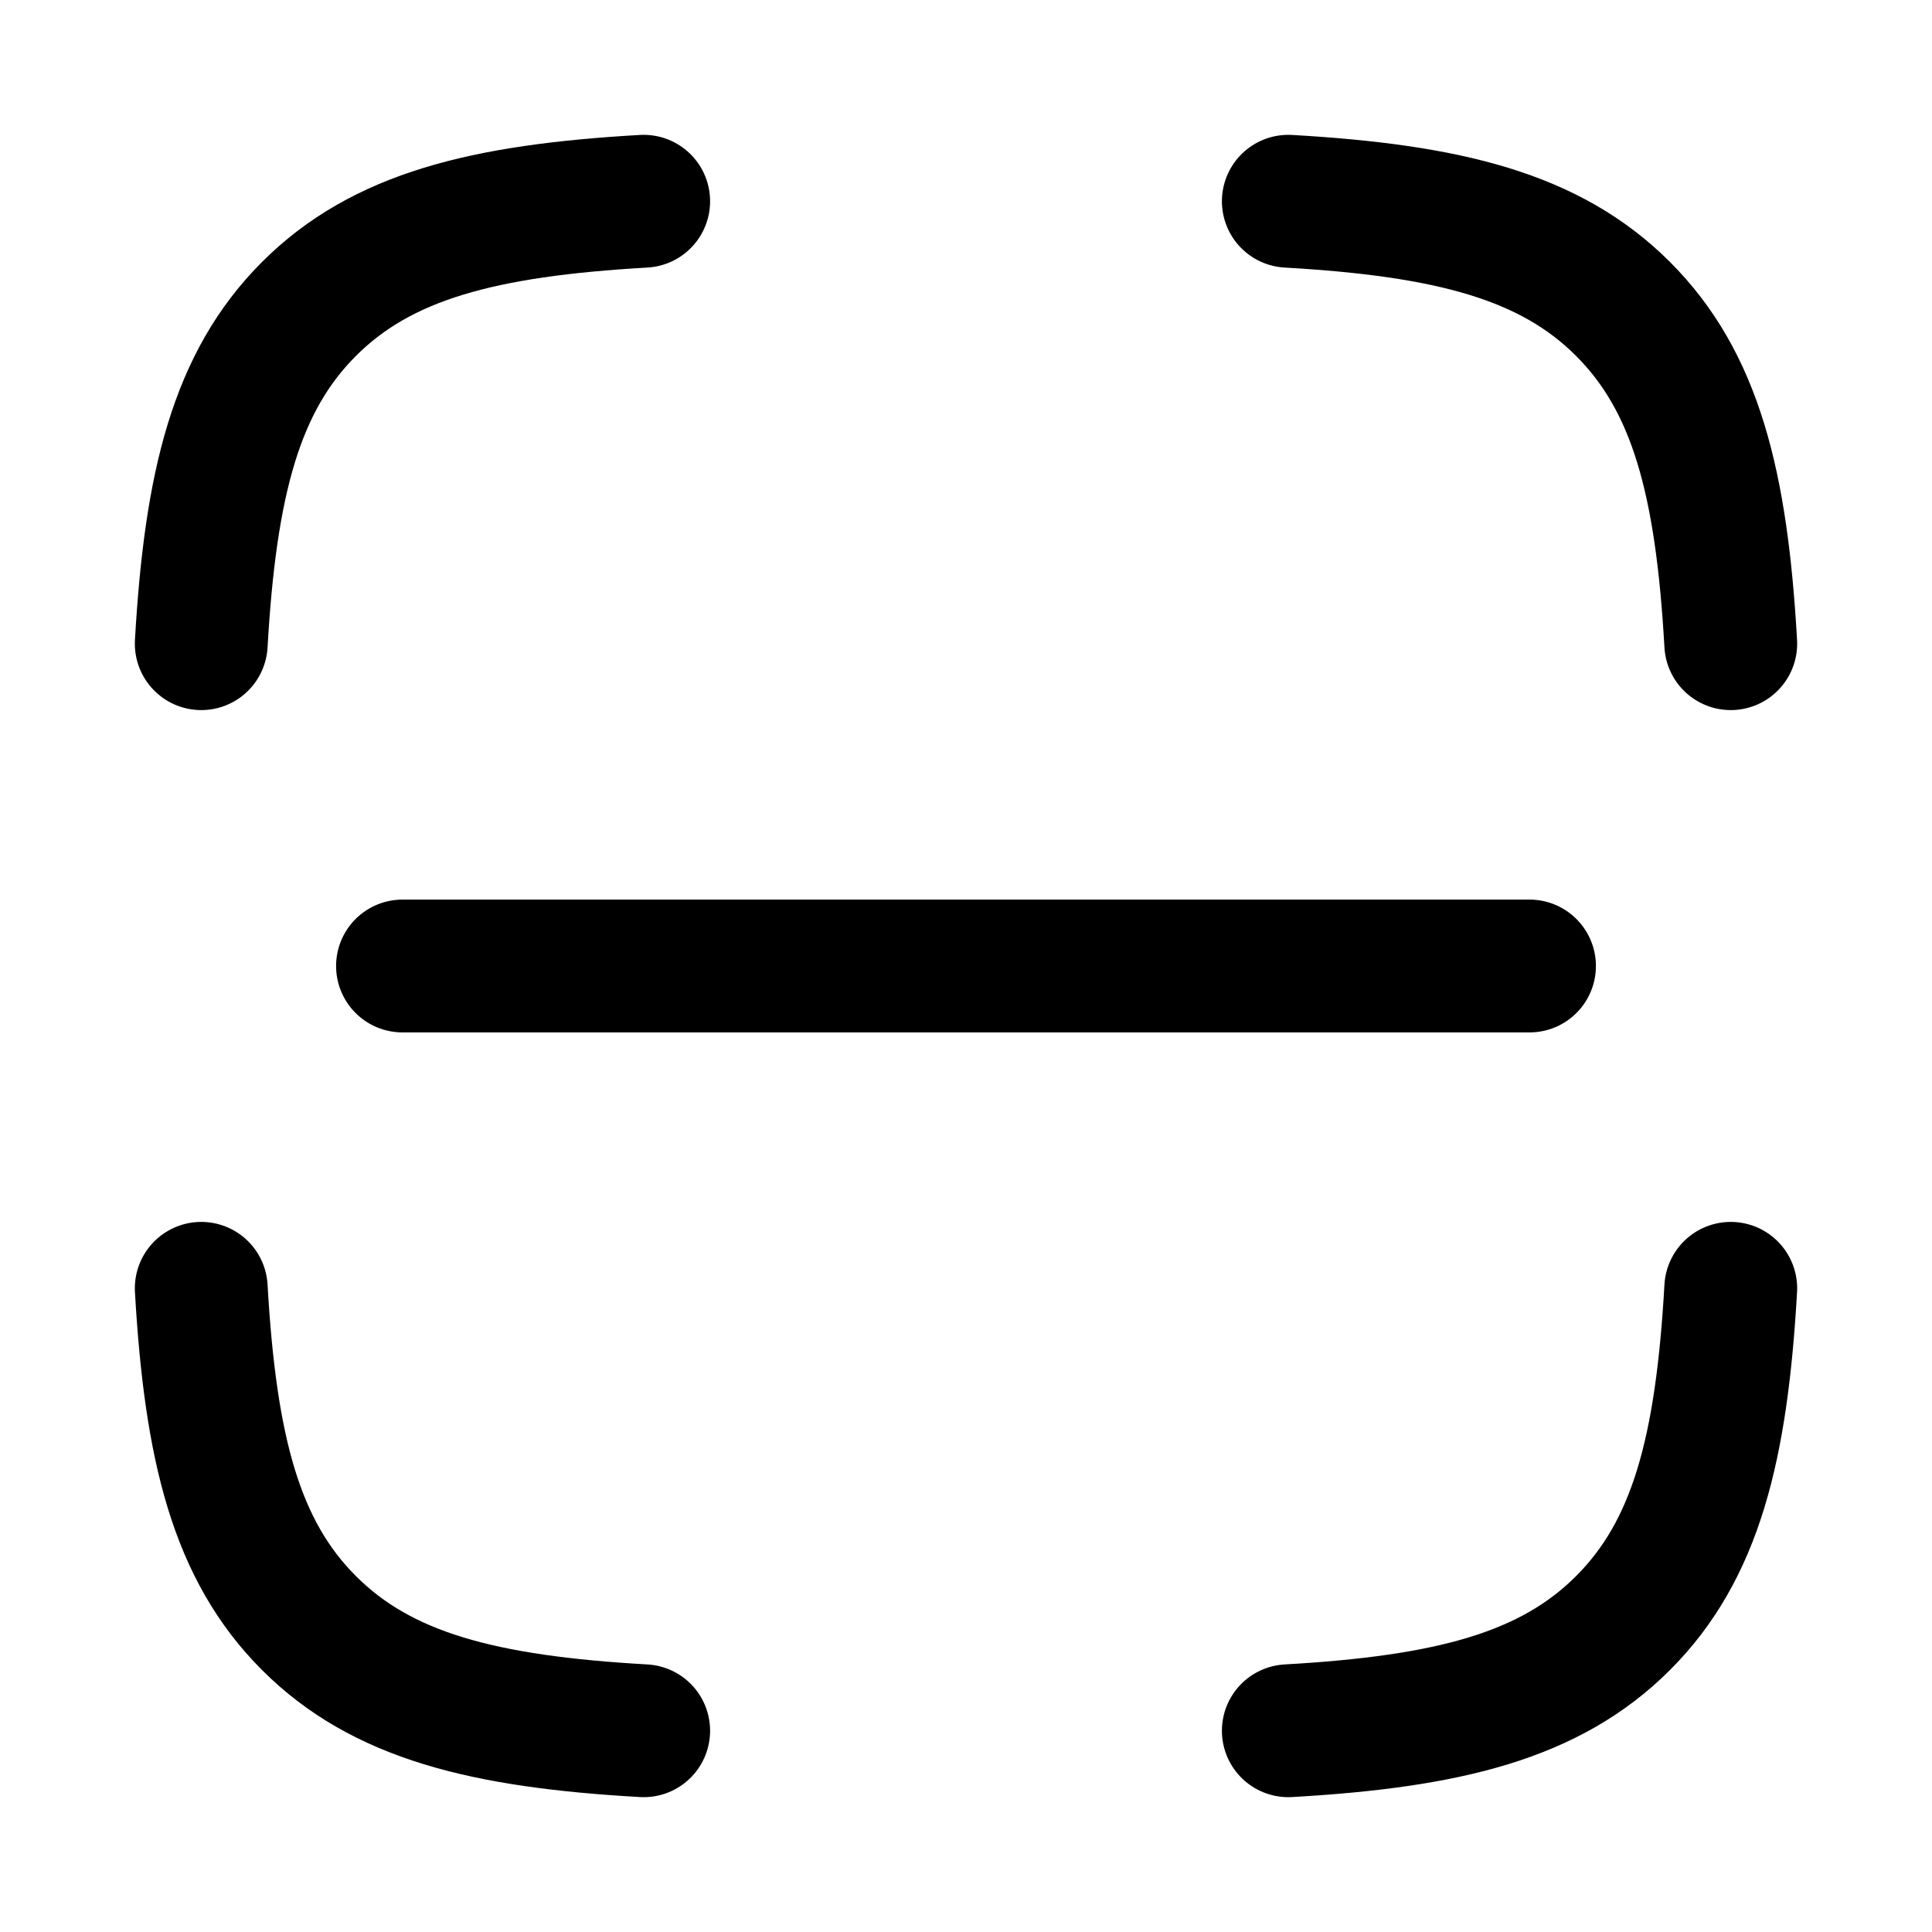
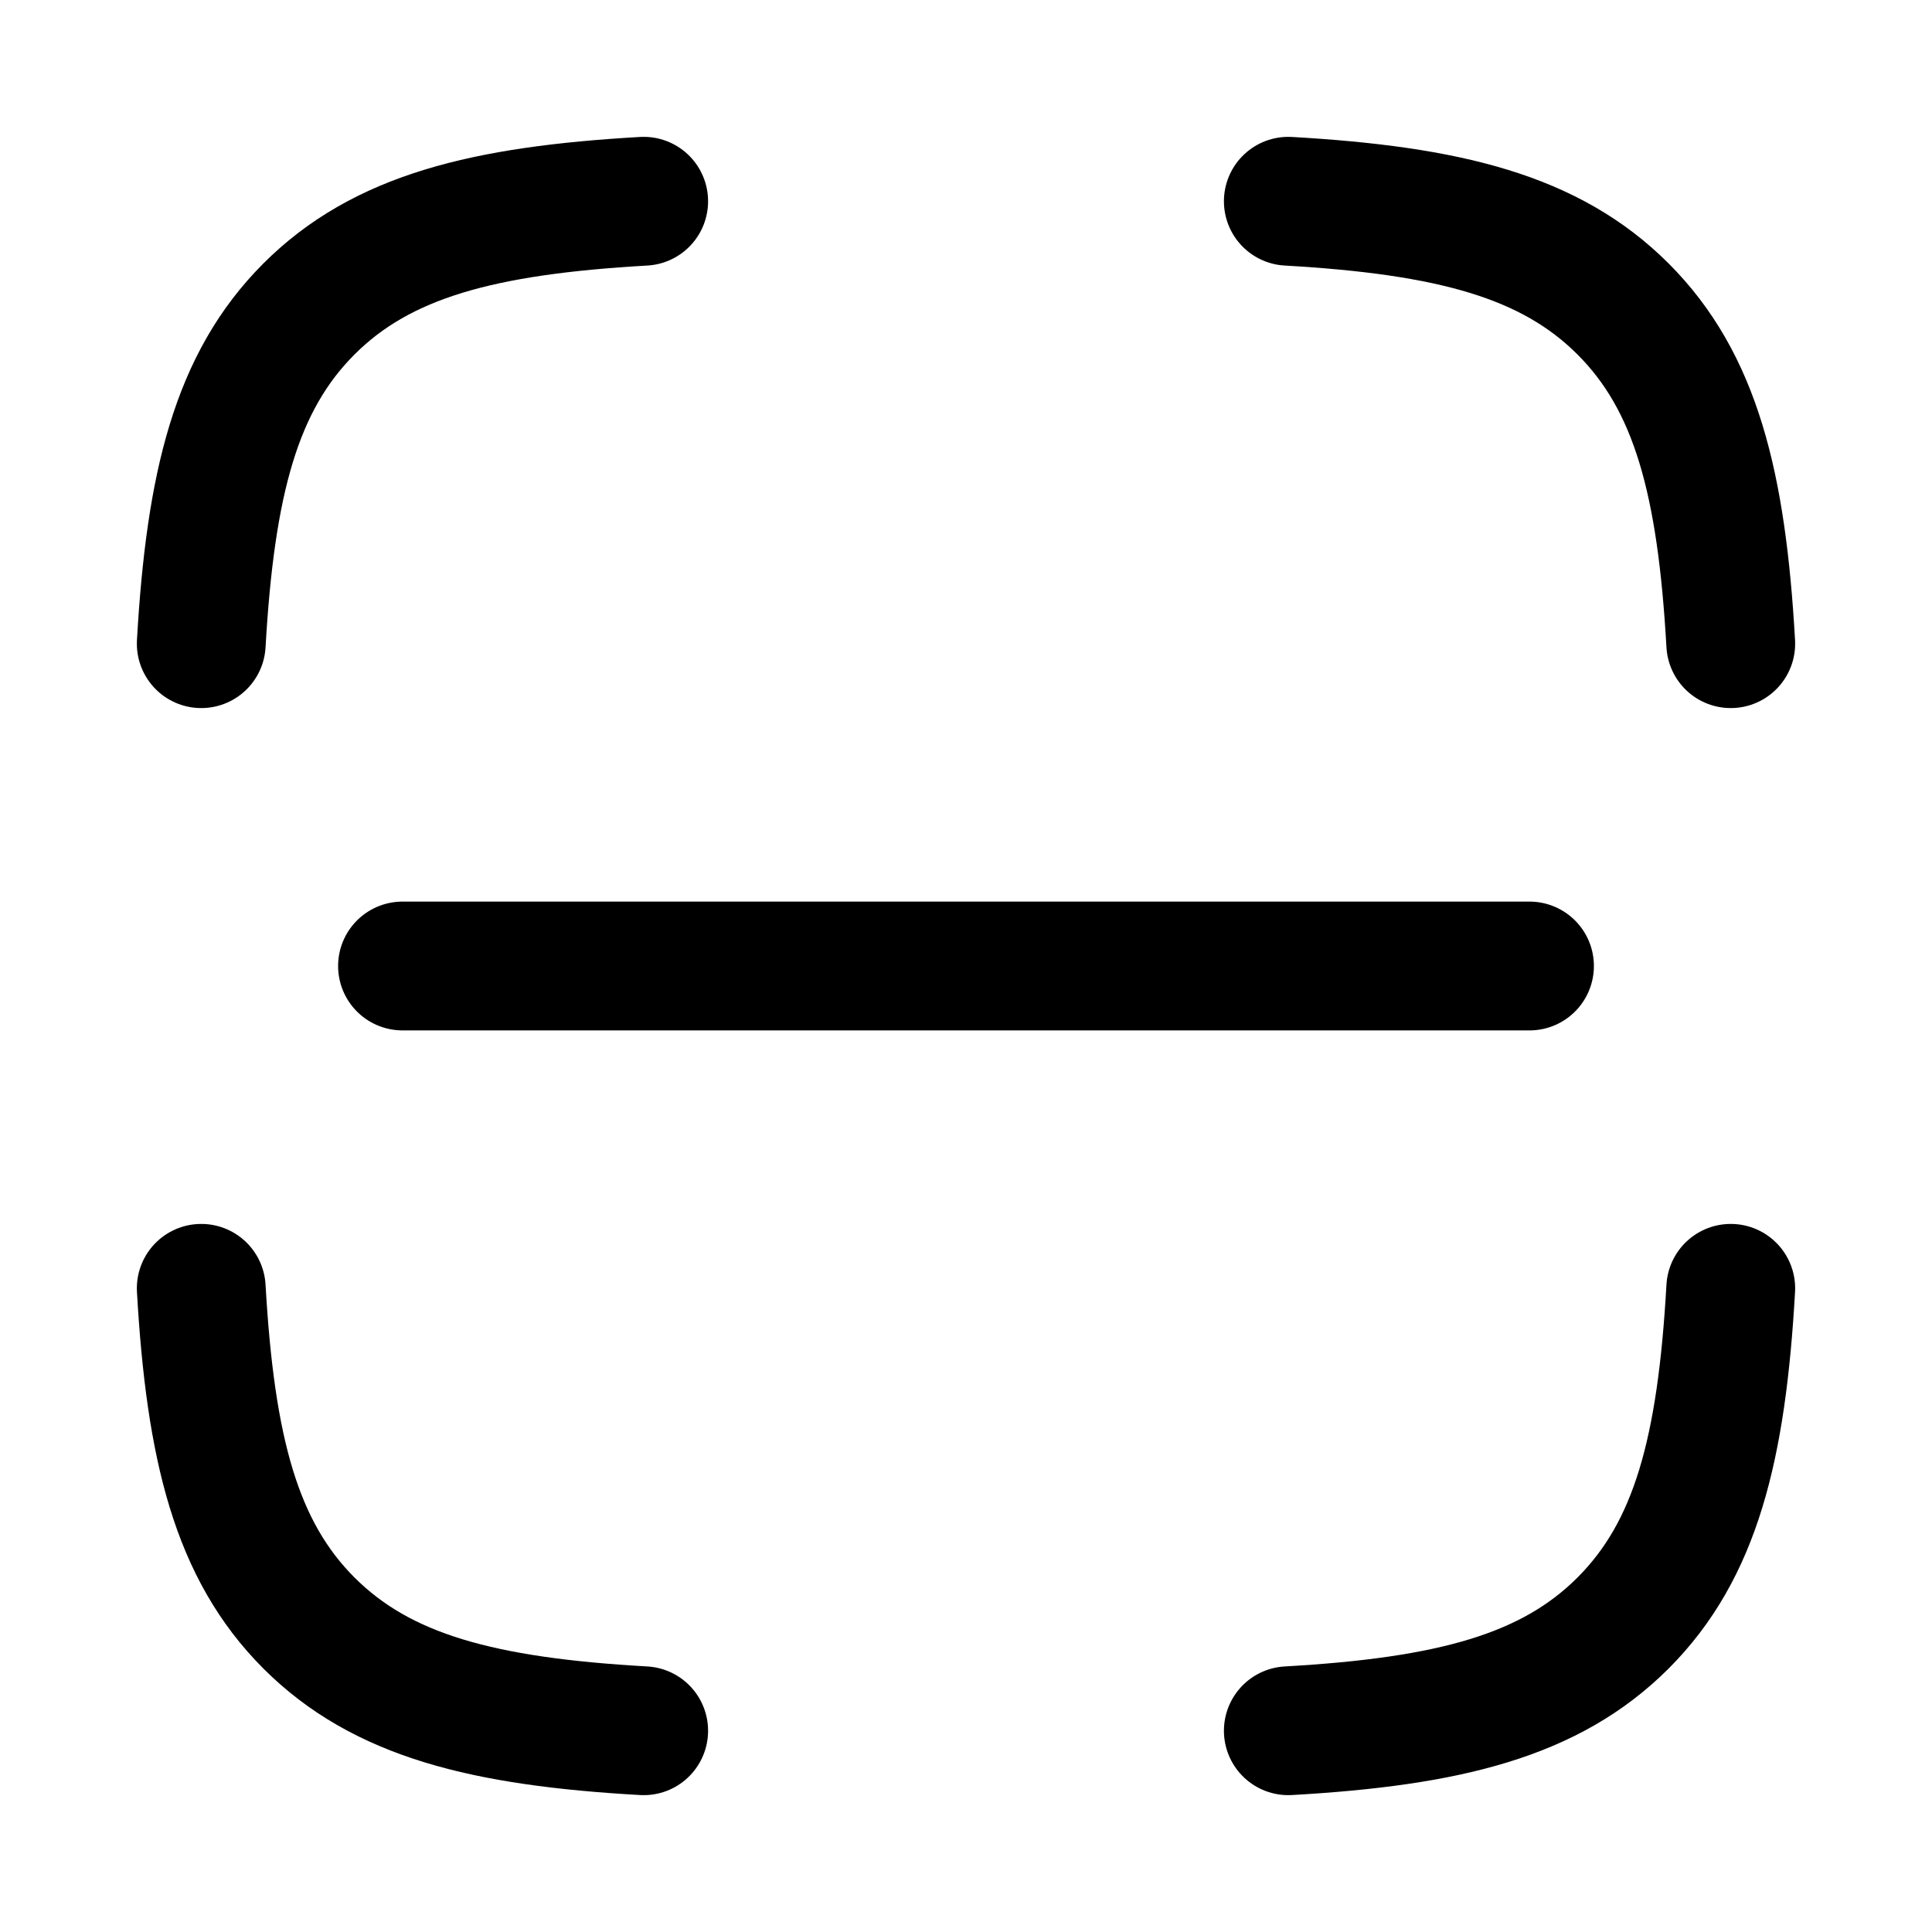
<svg xmlns="http://www.w3.org/2000/svg" width="24" height="24" viewBox="0 0 24 24" fill="none">
-   <path d="M16.004 2.5C17.997 2.614 19.258 2.934 20.162 3.838C21.066 4.742 21.387 6.003 21.5 7.996M7.996 2.5C6.003 2.614 4.742 2.934 3.838 3.838C2.934 4.742 2.614 6.003 2.5 7.996M21.5 16.004C21.387 17.997 21.066 19.258 20.162 20.162C19.258 21.066 17.997 21.387 16.004 21.5M2.5 16.004C2.614 17.997 2.934 19.258 3.838 20.162C4.742 21.066 6.003 21.387 7.996 21.5M5 12H19" stroke-width="1.65" stroke-linecap="round" stroke-linejoin="round" stroke="currentColor" />
+   <path d="M16.004 2.5C17.997 2.614 19.258 2.934 20.162 3.838C21.066 4.742 21.387 6.003 21.5 7.996M7.996 2.5C6.003 2.614 4.742 2.934 3.838 3.838C2.934 4.742 2.614 6.003 2.5 7.996M21.5 16.004C21.387 17.997 21.066 19.258 20.162 20.162C19.258 21.066 17.997 21.387 16.004 21.5M2.5 16.004C2.614 17.997 2.934 19.258 3.838 20.162C4.742 21.066 6.003 21.387 7.996 21.5M5 12H19" stroke-width="1.6" stroke-linecap="round" stroke-linejoin="round" stroke="currentColor" />
</svg>
